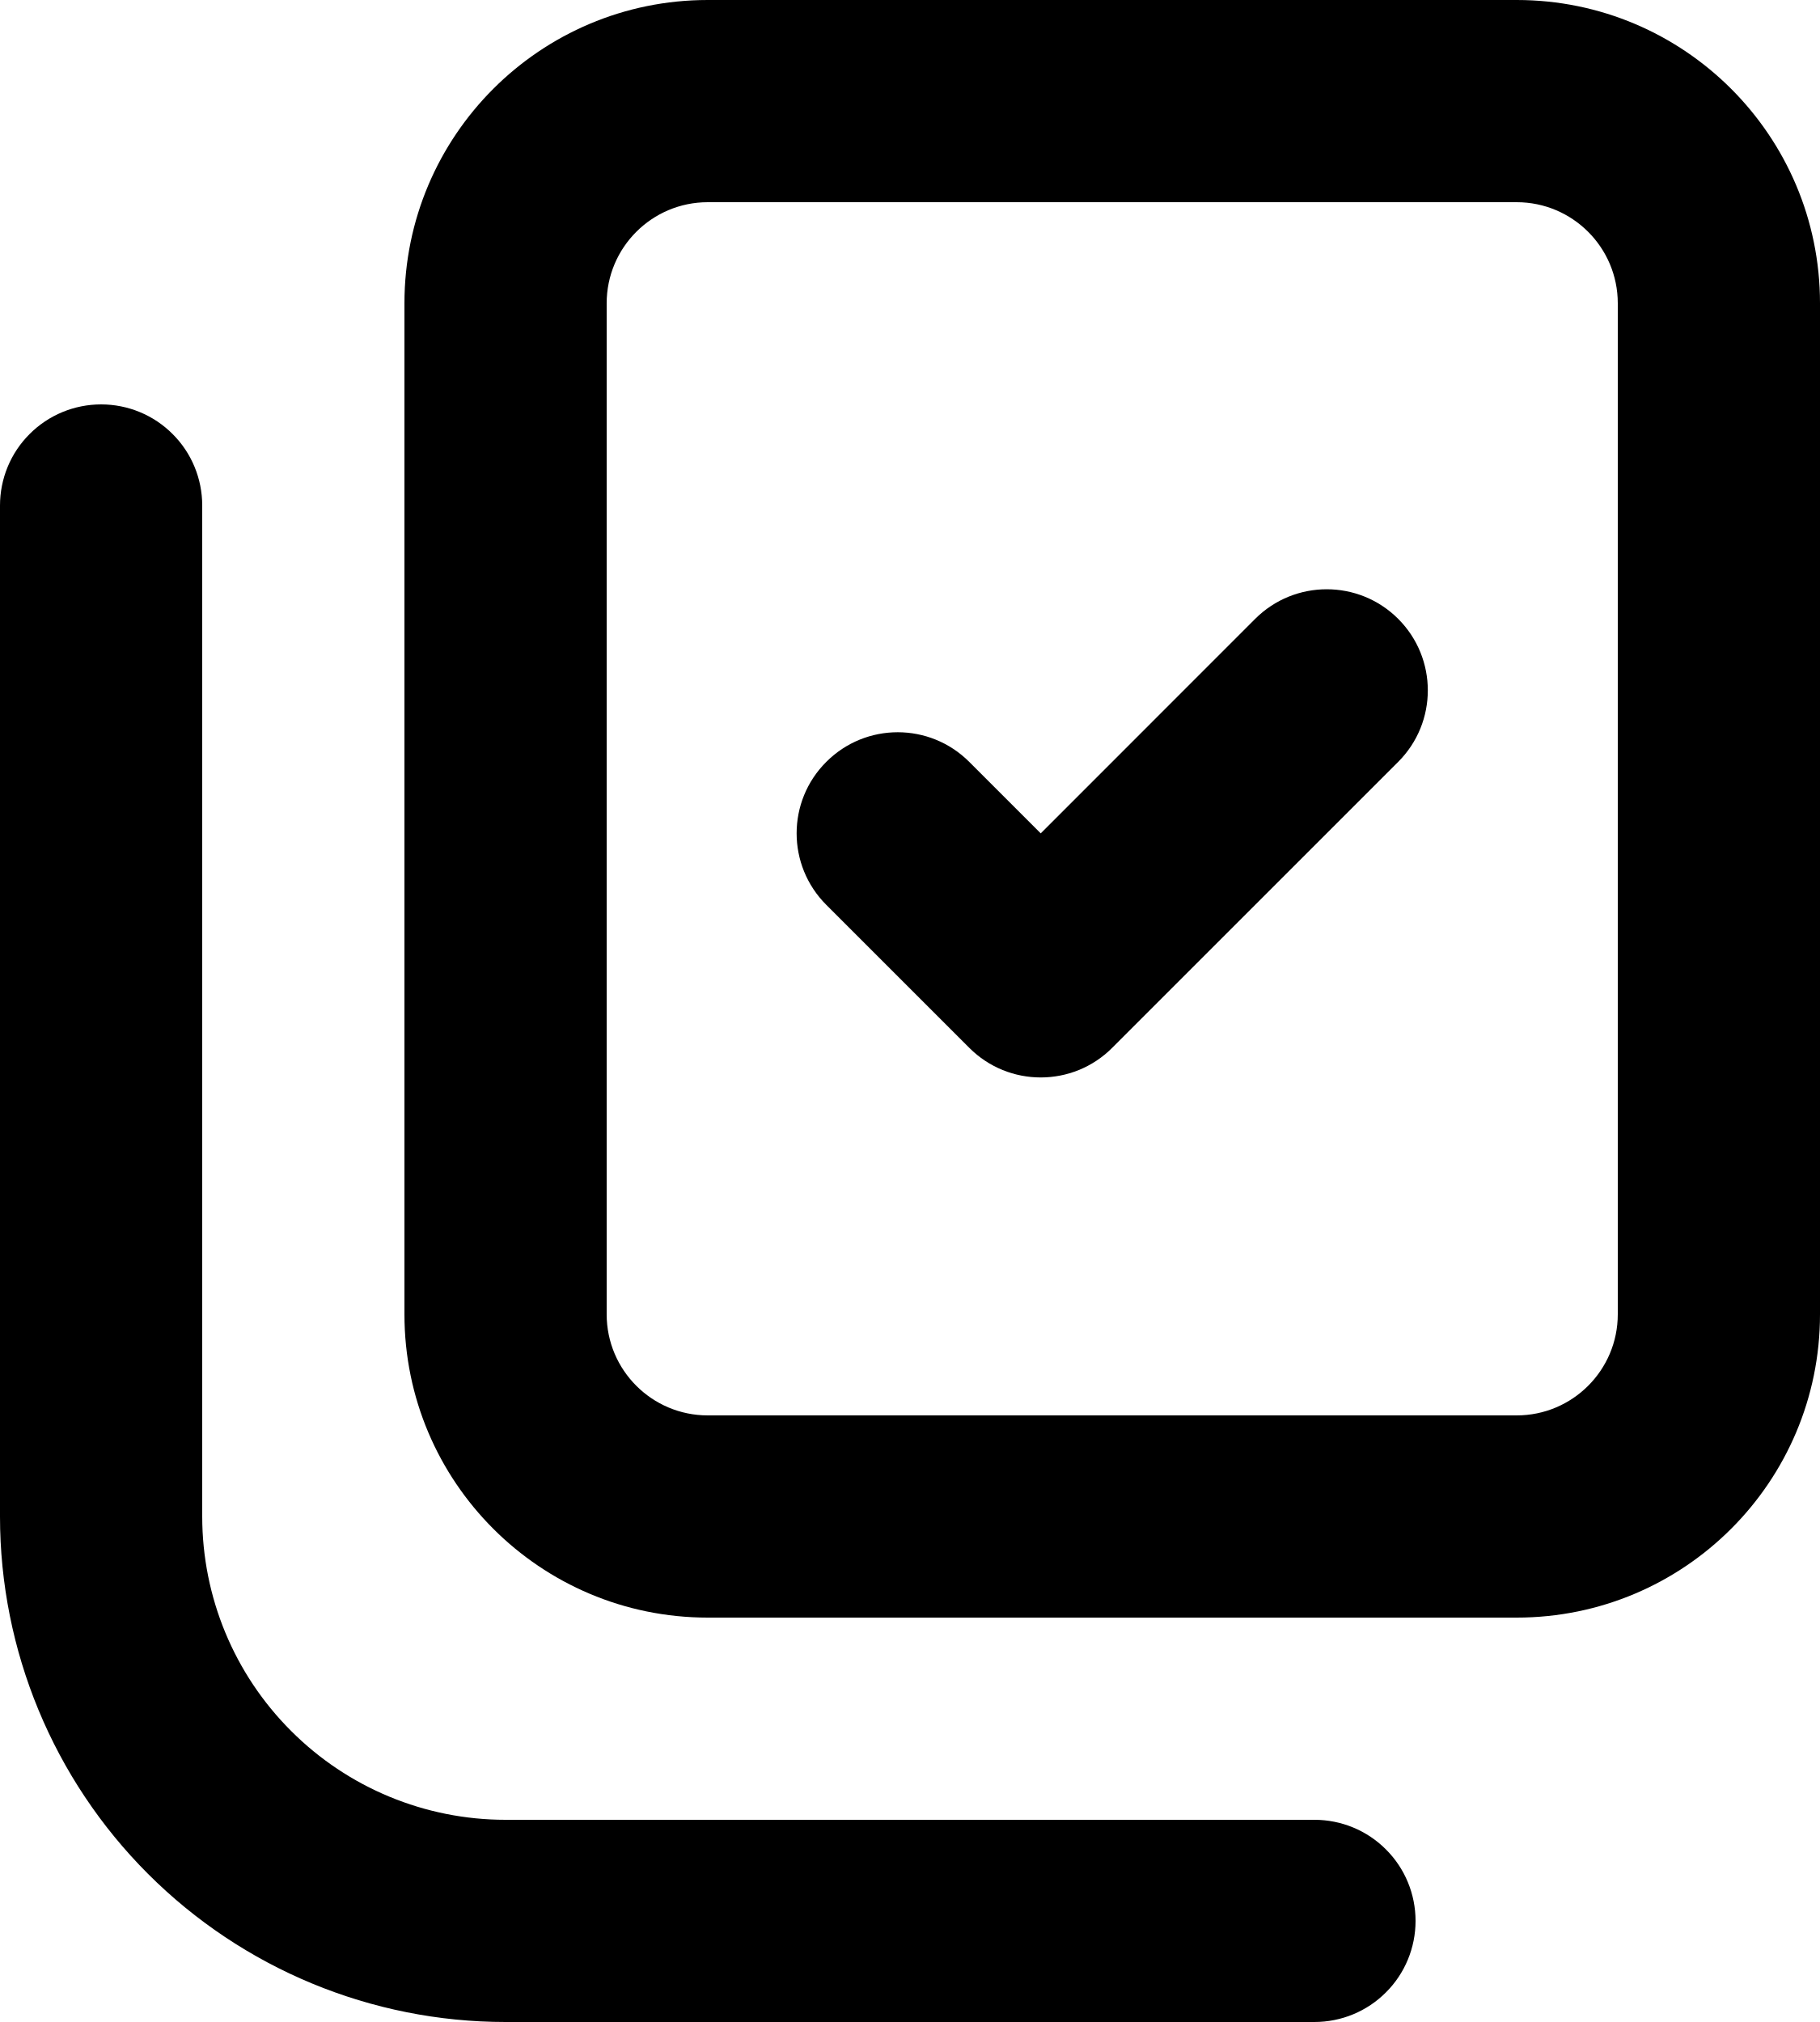
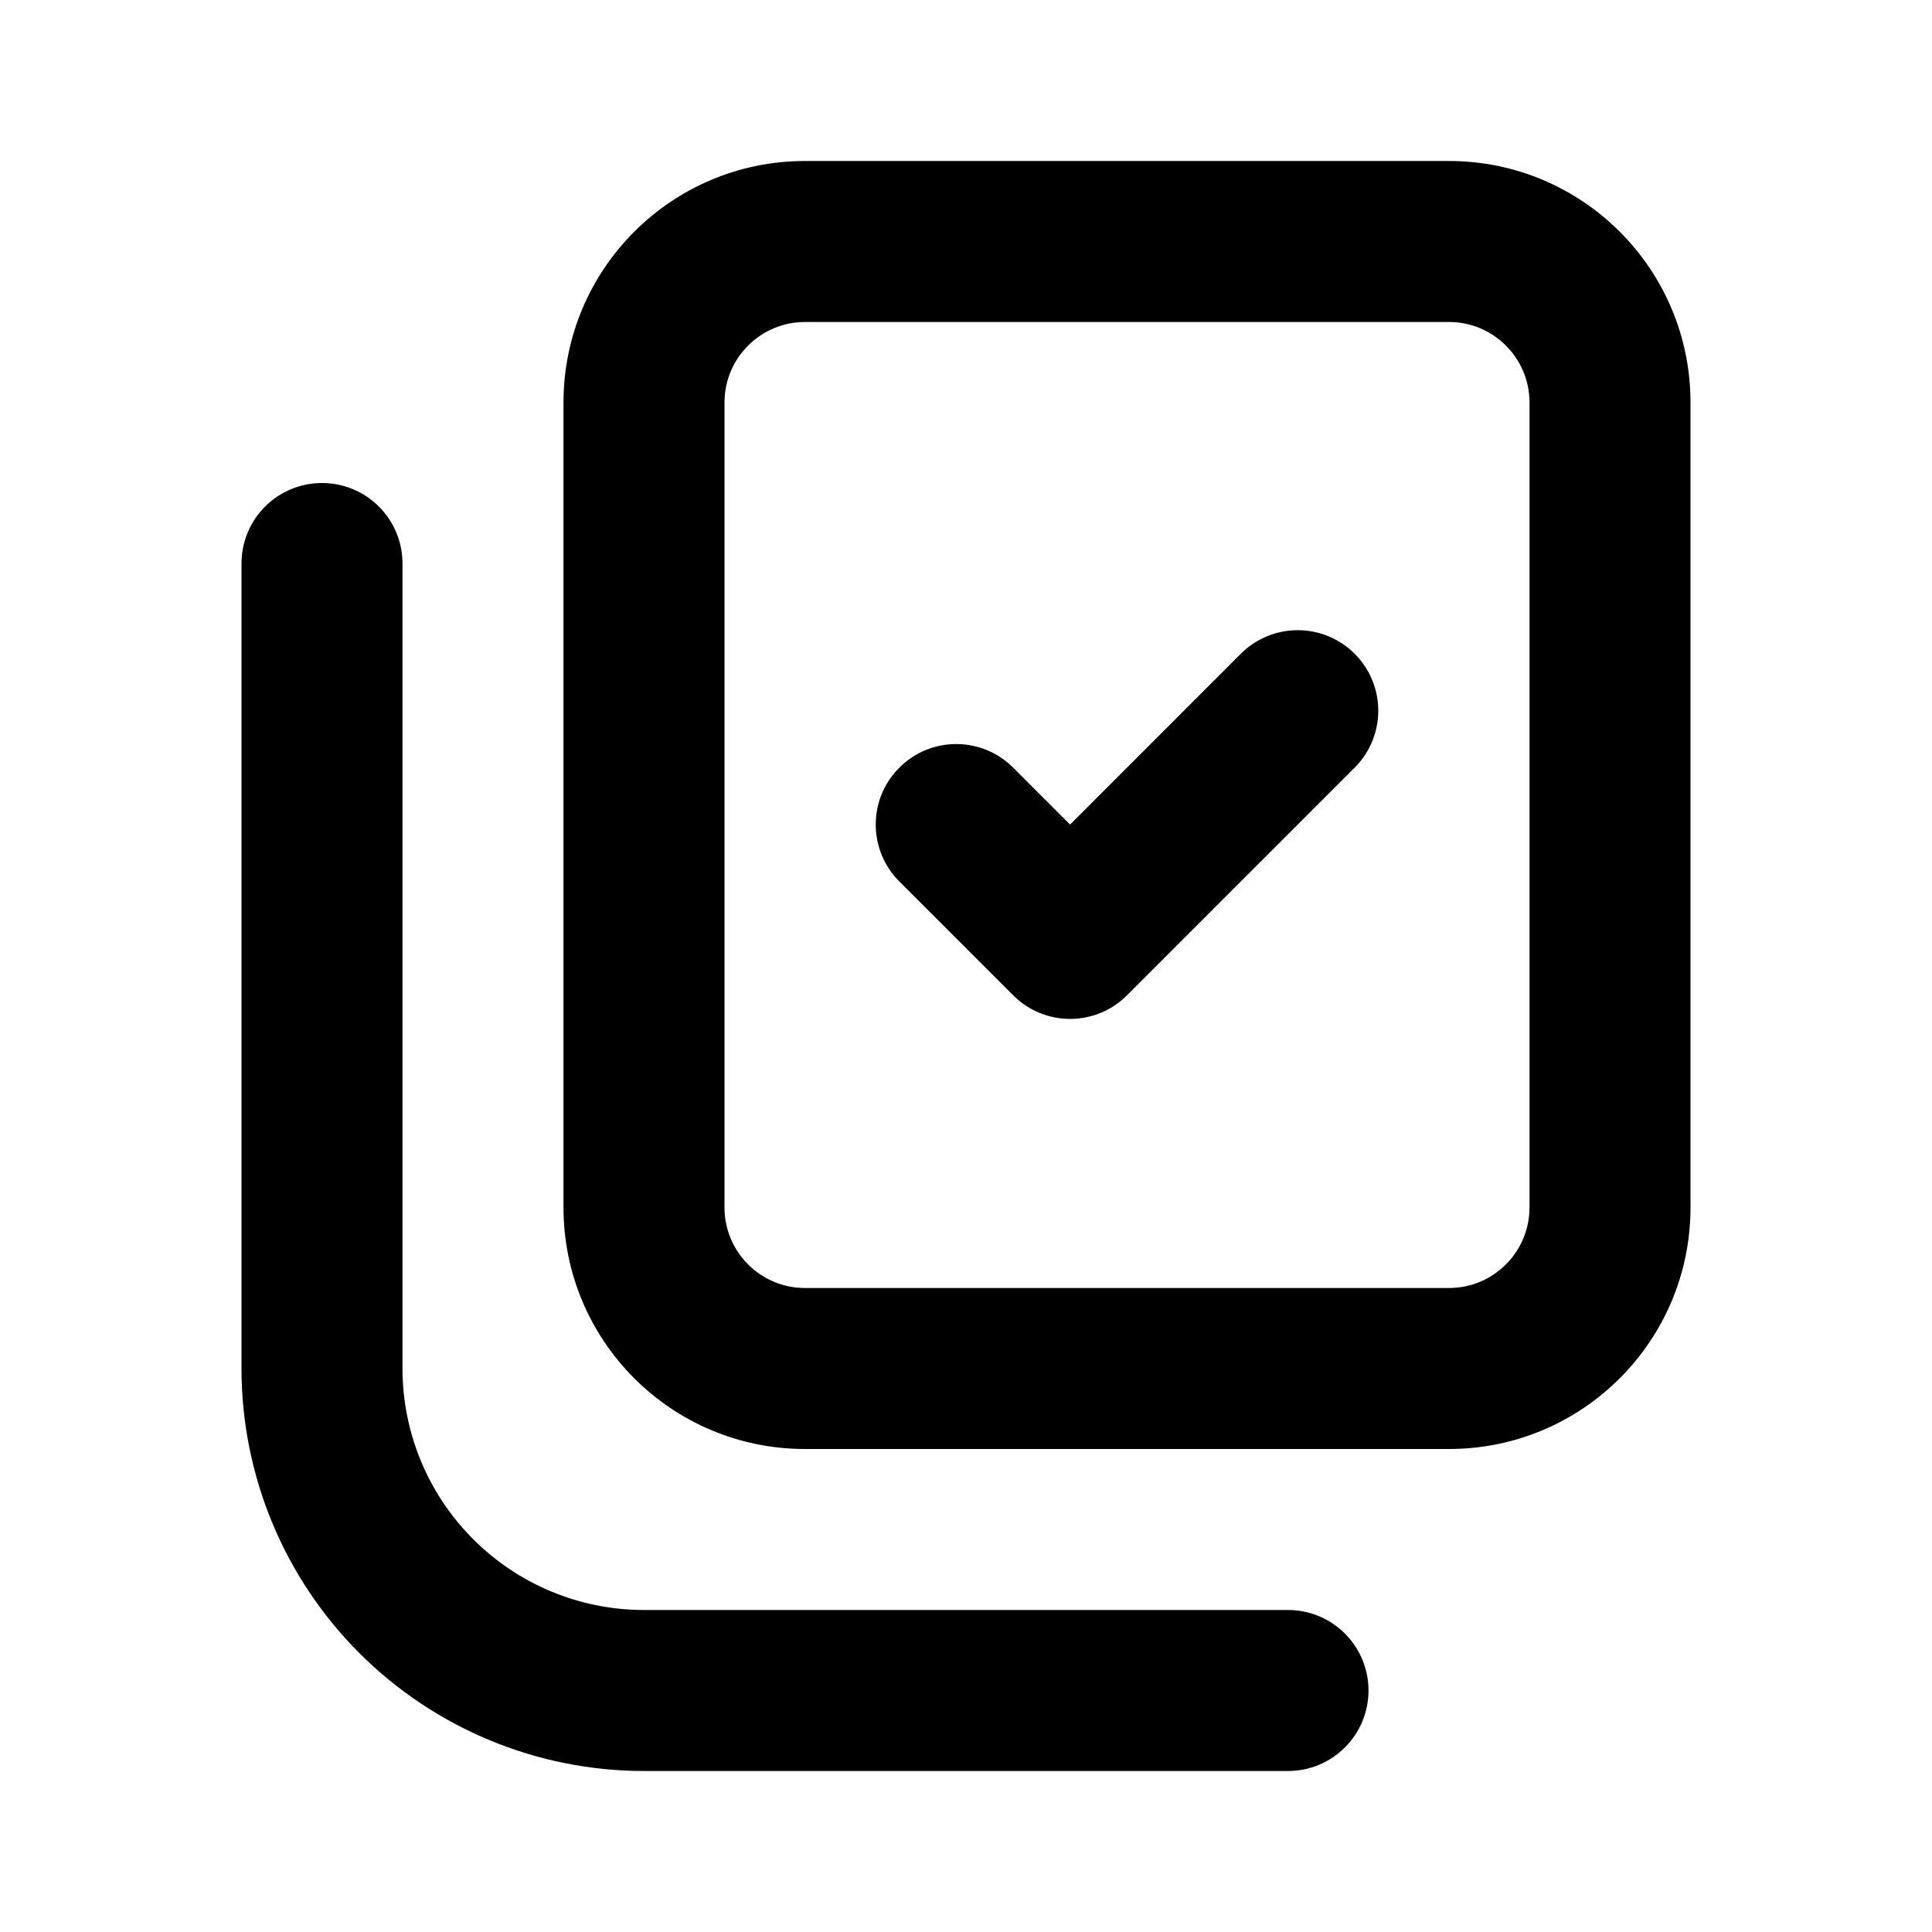
- <svg xmlns="http://www.w3.org/2000/svg" width="18" height="20" viewBox="0 0 18 20" fill="none">
-   <path d="M8.172 7.536C7.781 7.926 7.781 8.559 8.172 8.95L9.586 10.364C9.976 10.755 10.61 10.755 11 10.364L13.828 7.536C14.219 7.145 14.219 6.512 13.828 6.121C13.438 5.731 12.805 5.731 12.414 6.121L10.293 8.243L9.586 7.536C9.195 7.145 8.562 7.145 8.172 7.536Z" fill="black" />
-   <path fill-rule="evenodd" clip-rule="evenodd" d="M7 0C5.343 0 4 1.343 4 3V13C4 14.657 5.343 16 7 16H15C16.657 16 18 14.657 18 13V3C18 1.343 16.657 0 15 0H7ZM15 2H7C6.448 2 6 2.448 6 3V13C6 13.552 6.448 14 7 14H15C15.552 14 16 13.552 16 13V3C16 2.448 15.552 2 15 2Z" fill="black" />
-   <path d="M5 18H13C13.265 18 13.52 18.105 13.707 18.293C13.895 18.48 14 18.735 14 19C14 19.265 13.895 19.52 13.707 19.707C13.52 19.895 13.265 20 13 20H5C3.674 20 2.402 19.473 1.464 18.535C0.527 17.598 0 16.326 0 15V5C0 4.735 0.105 4.48 0.293 4.293C0.48 4.105 0.735 4 1 4C1.265 4 1.52 4.105 1.707 4.293C1.895 4.48 2 4.735 2 5V15C2 15.796 2.316 16.559 2.879 17.121C3.441 17.684 4.204 18 5 18Z" fill="black" />
+ <svg xmlns="http://www.w3.org/2000/svg" width="24" height="24" viewBox="0 0 24 24" fill="none">
+   <path d="M11.172 9.536C10.781 9.926 10.781 10.559 11.172 10.95L12.586 12.364C12.976 12.755 13.61 12.755 14 12.364L16.828 9.536C17.219 9.145 17.219 8.512 16.828 8.121C16.438 7.731 15.805 7.731 15.414 8.121L13.293 10.243L12.586 9.536C12.195 9.145 11.562 9.145 11.172 9.536Z" fill="black" />
+   <path fill-rule="evenodd" clip-rule="evenodd" d="M10 2C8.343 2 7 3.343 7 5V15C7 16.657 8.343 18 10 18H18C19.657 18 21 16.657 21 15V5C21 3.343 19.657 2 18 2H10ZM18 4H10C9.448 4 9 4.448 9 5V15C9 15.552 9.448 16 10 16H18C18.552 16 19 15.552 19 15V5C19 4.448 18.552 4 18 4Z" fill="black" />
+   <path d="M8 20H16C16.265 20 16.52 20.105 16.707 20.293C16.895 20.48 17 20.735 17 21C17 21.265 16.895 21.52 16.707 21.707C16.52 21.895 16.265 22 16 22H8C6.674 22 5.402 21.473 4.464 20.535C3.527 19.598 3 18.326 3 17V7C3 6.735 3.105 6.48 3.293 6.293C3.48 6.105 3.735 6 4 6C4.265 6 4.52 6.105 4.707 6.293C4.895 6.48 5 6.735 5 7V17C5 17.796 5.316 18.559 5.879 19.121C6.441 19.684 7.204 20 8 20Z" fill="black" />
</svg>
